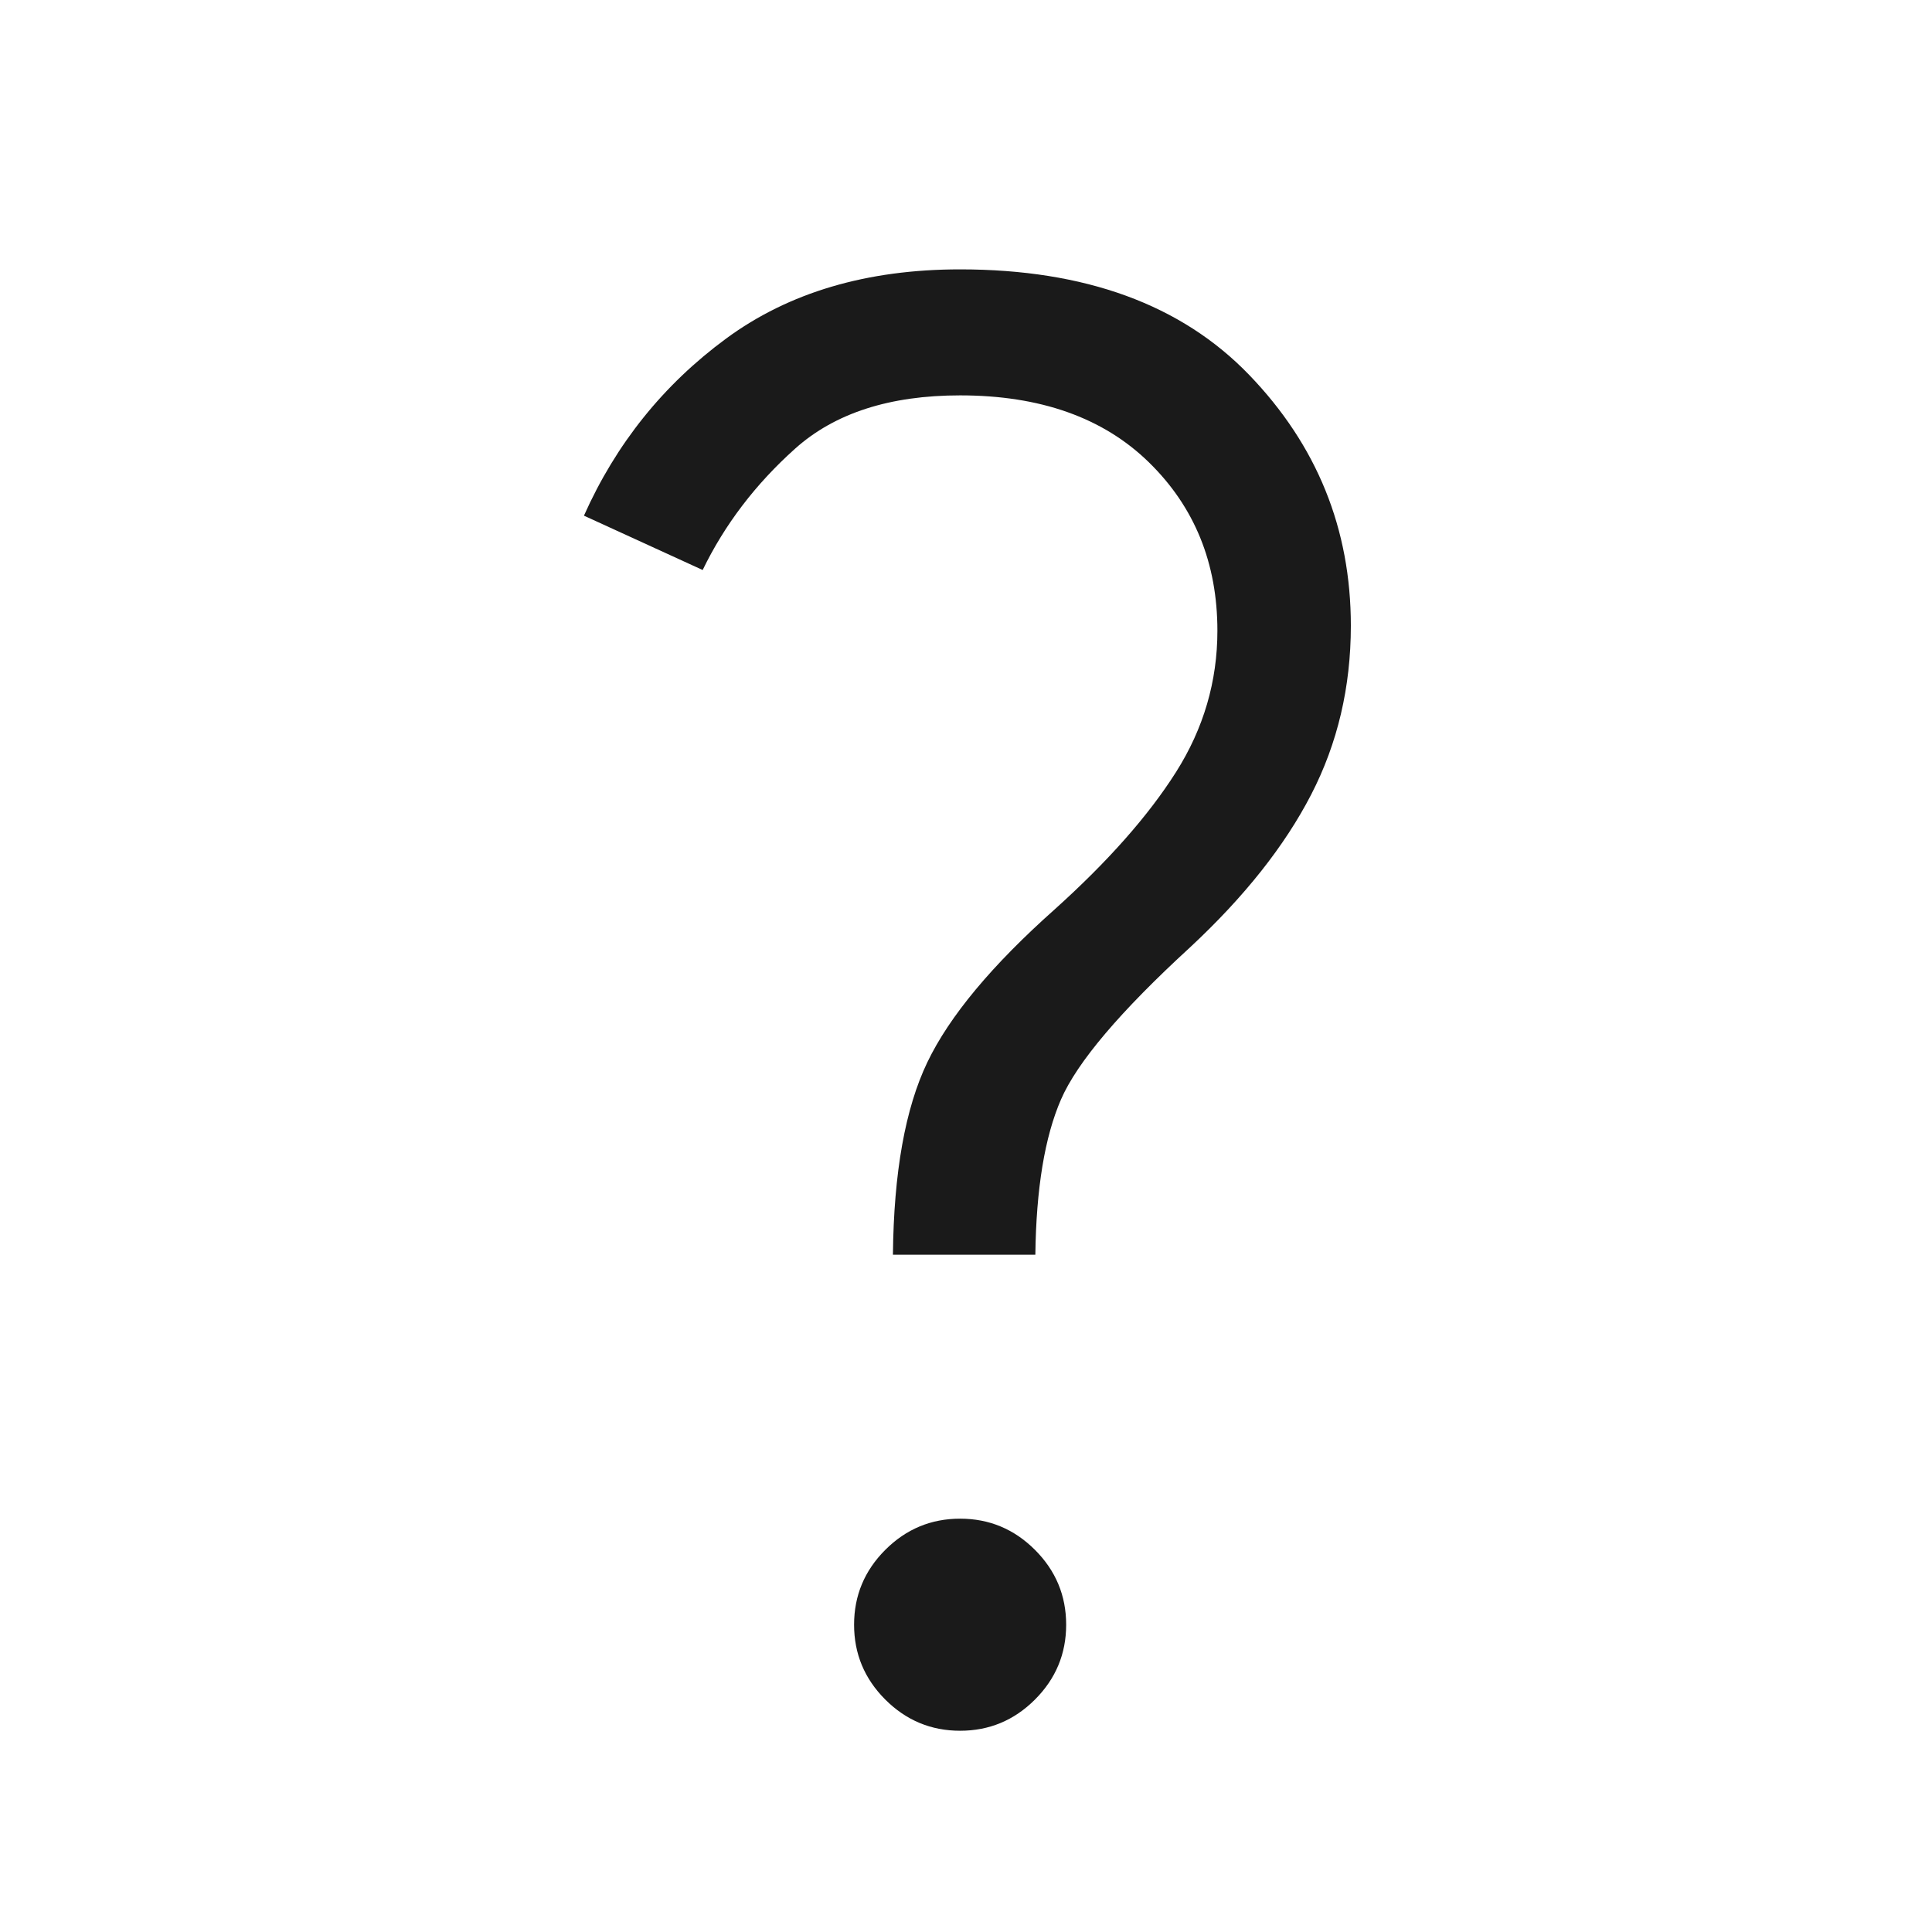
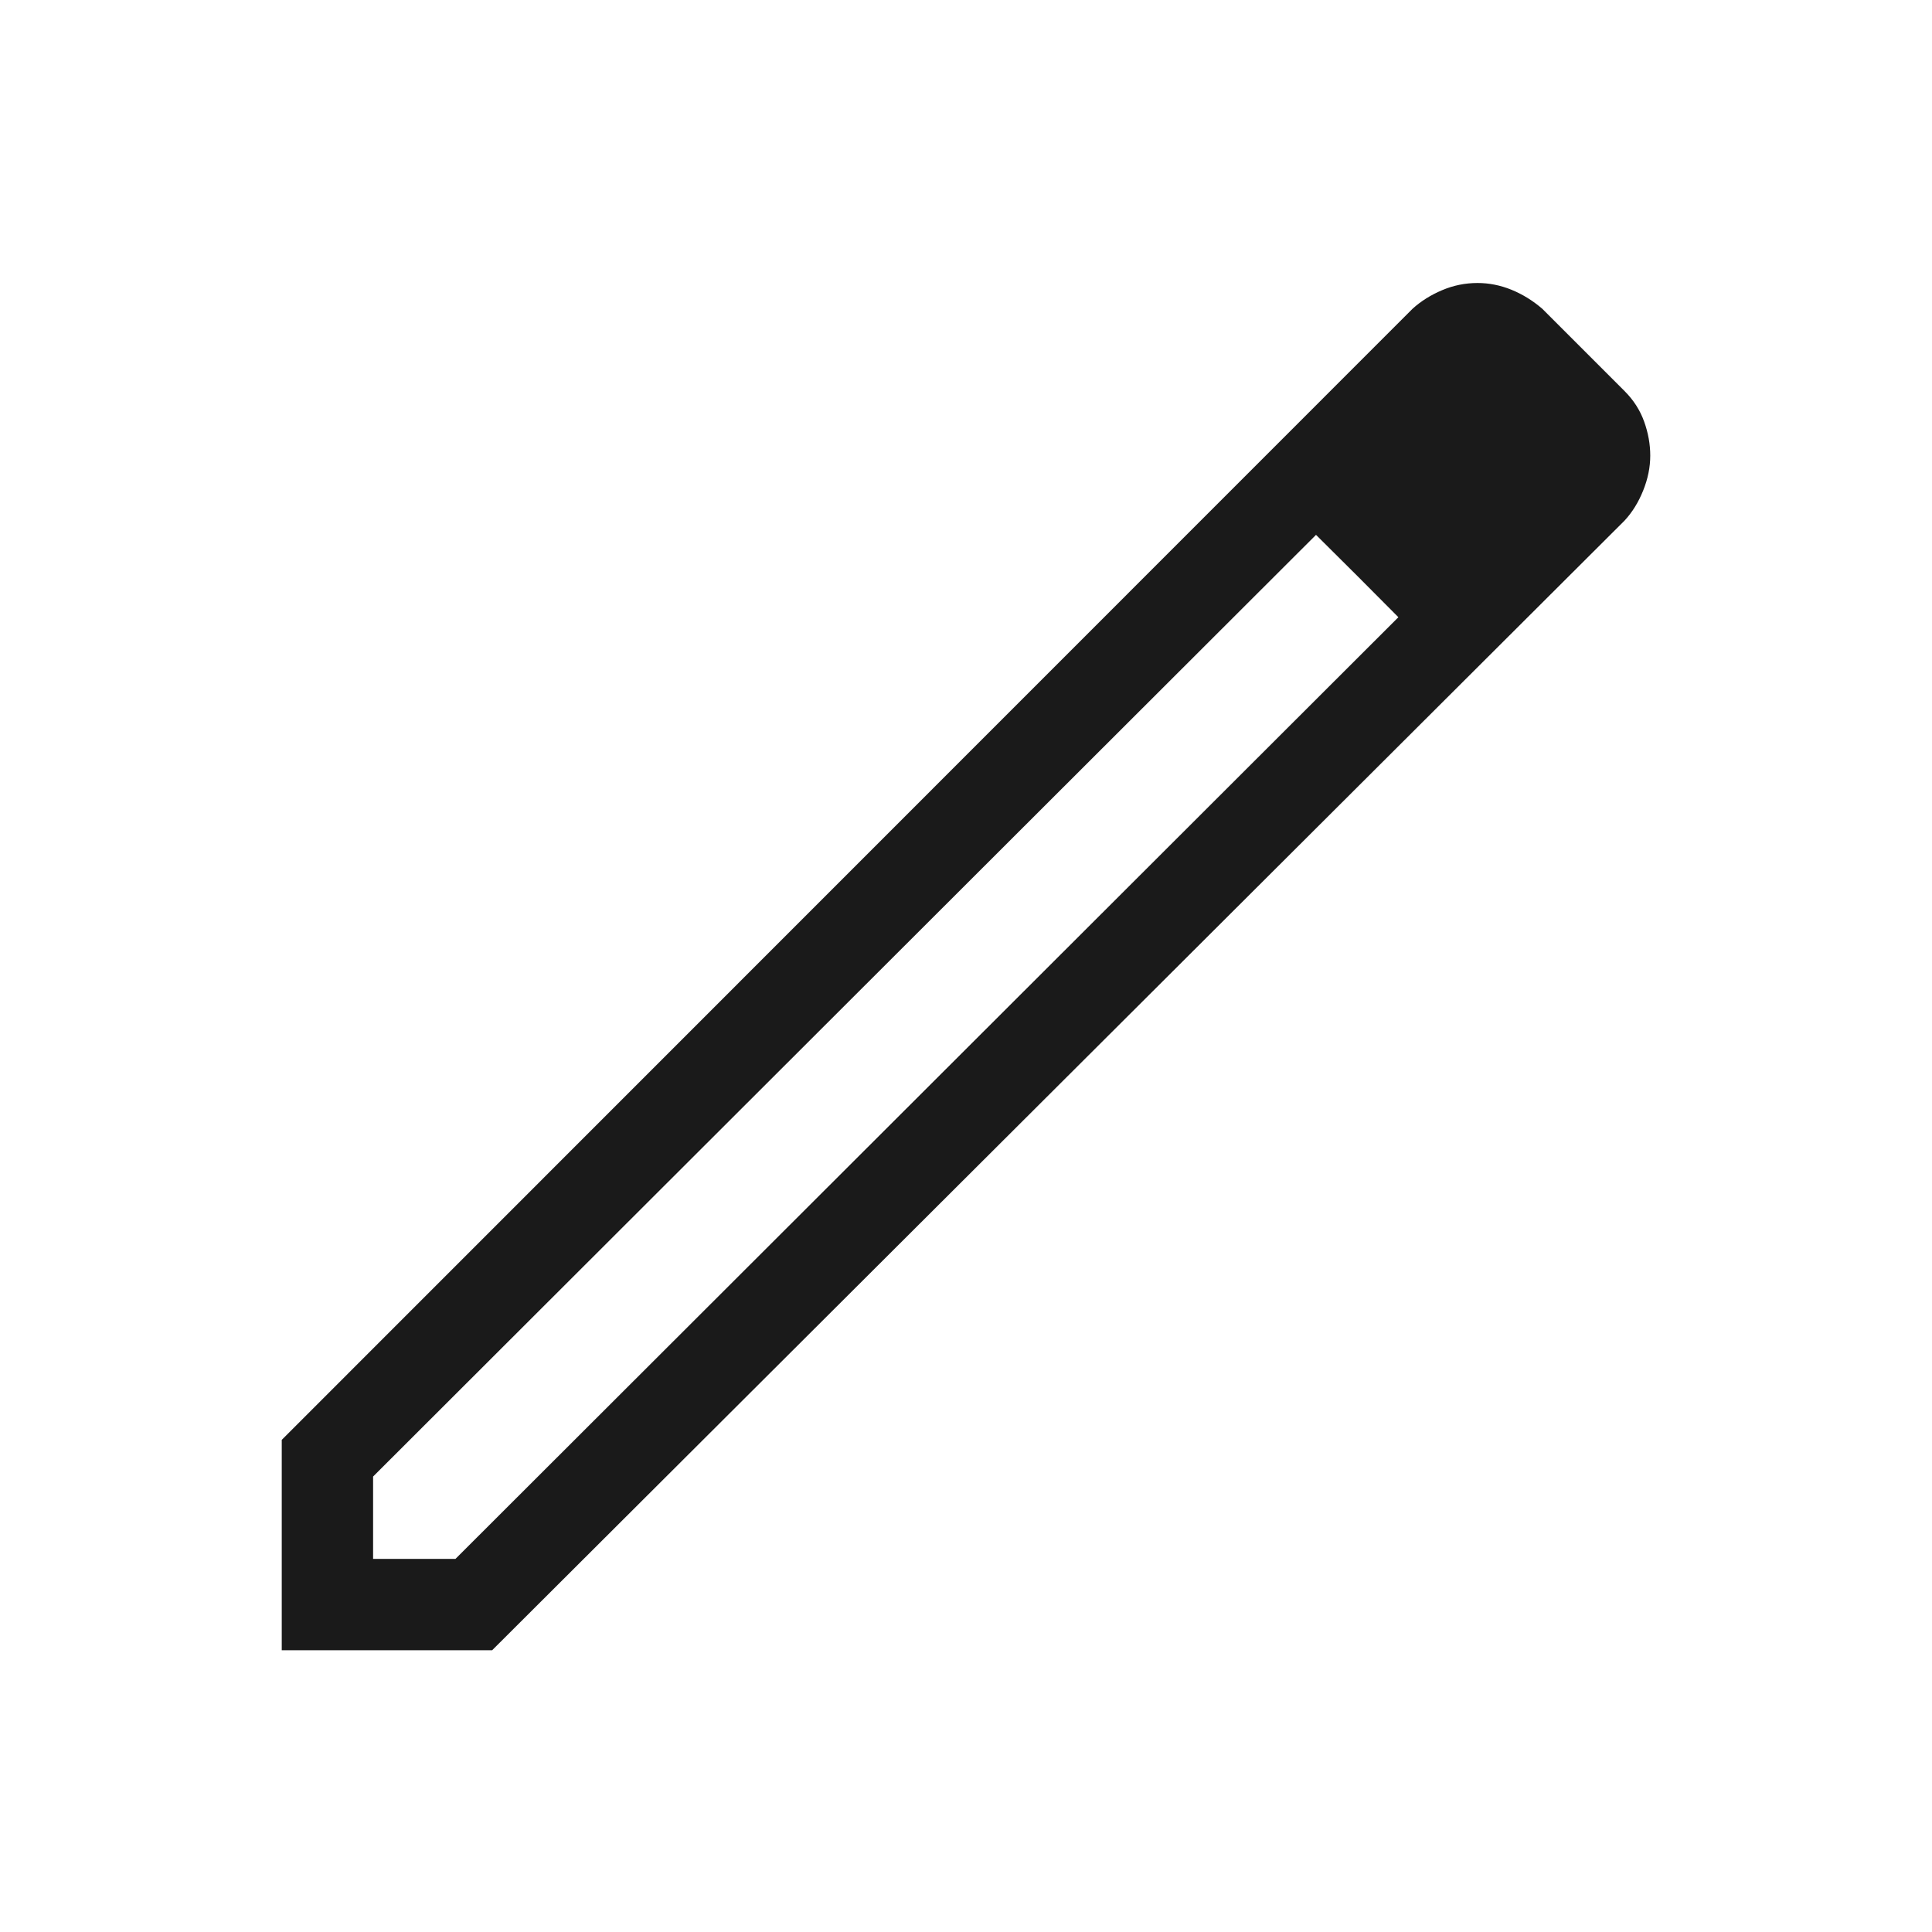
<svg xmlns="http://www.w3.org/2000/svg" height="48px" viewBox="0 -960 960 960" width="48px" fill="#1a1a1a">
-   <path d="M443.69-336.54q.62-61.23 17.08-95.58 16.46-34.34 63.31-76.03 39.69-35.7 60.27-68.2 20.57-32.5 20.57-70.27 0-50.38-34.03-83.65-34.04-33.27-93.81-33.27-52.39 0-81.93 26.42-29.54 26.43-46 60.35l-58.99-27q23.92-53.61 70.65-88 46.73-34.38 116.27-34.38 93.07 0 143.61 52.42 50.54 52.42 50.54 124.65 0 45.7-19.73 83.93-19.73 38.23-60.12 75.84-52.07 47.77-64.19 75.66-12.11 27.88-12.73 77.11h-70.77ZM477.08-100q-21.69 0-37.19-15.5-15.5-15.5-15.5-37.19 0-21.69 15.5-37.19 15.5-15.5 37.19-15.5 21.69 0 37.19 15.5 15.5 15.5 15.5 37.19 0 21.69-15.5 37.19-15.5 15.5-37.19 15.5Z" />
+   <path d="M185.39-185.39h40.92l468.54-467.92-40.93-40.92-468.53 467.92v40.92ZM140-140v-104.54l561.92-562.07q6.23-5.63 14.66-9.2 8.42-3.57 17.6-3.57 8.57 0 16.81 3.34 8.24 3.35 15.32 9.43l40.92 40.92q6.69 6.69 9.73 15.16 3.04 8.46 3.04 16.93 0 8.6-3.51 17.33-3.5 8.73-9.26 14.96L244.54-140H140Zm634.38-594.31-39.46-39.07 39.46 39.07Zm-99.75 60.68-20.71-20.6 40.93 40.92-20.22-20.32Z" />
</svg>
